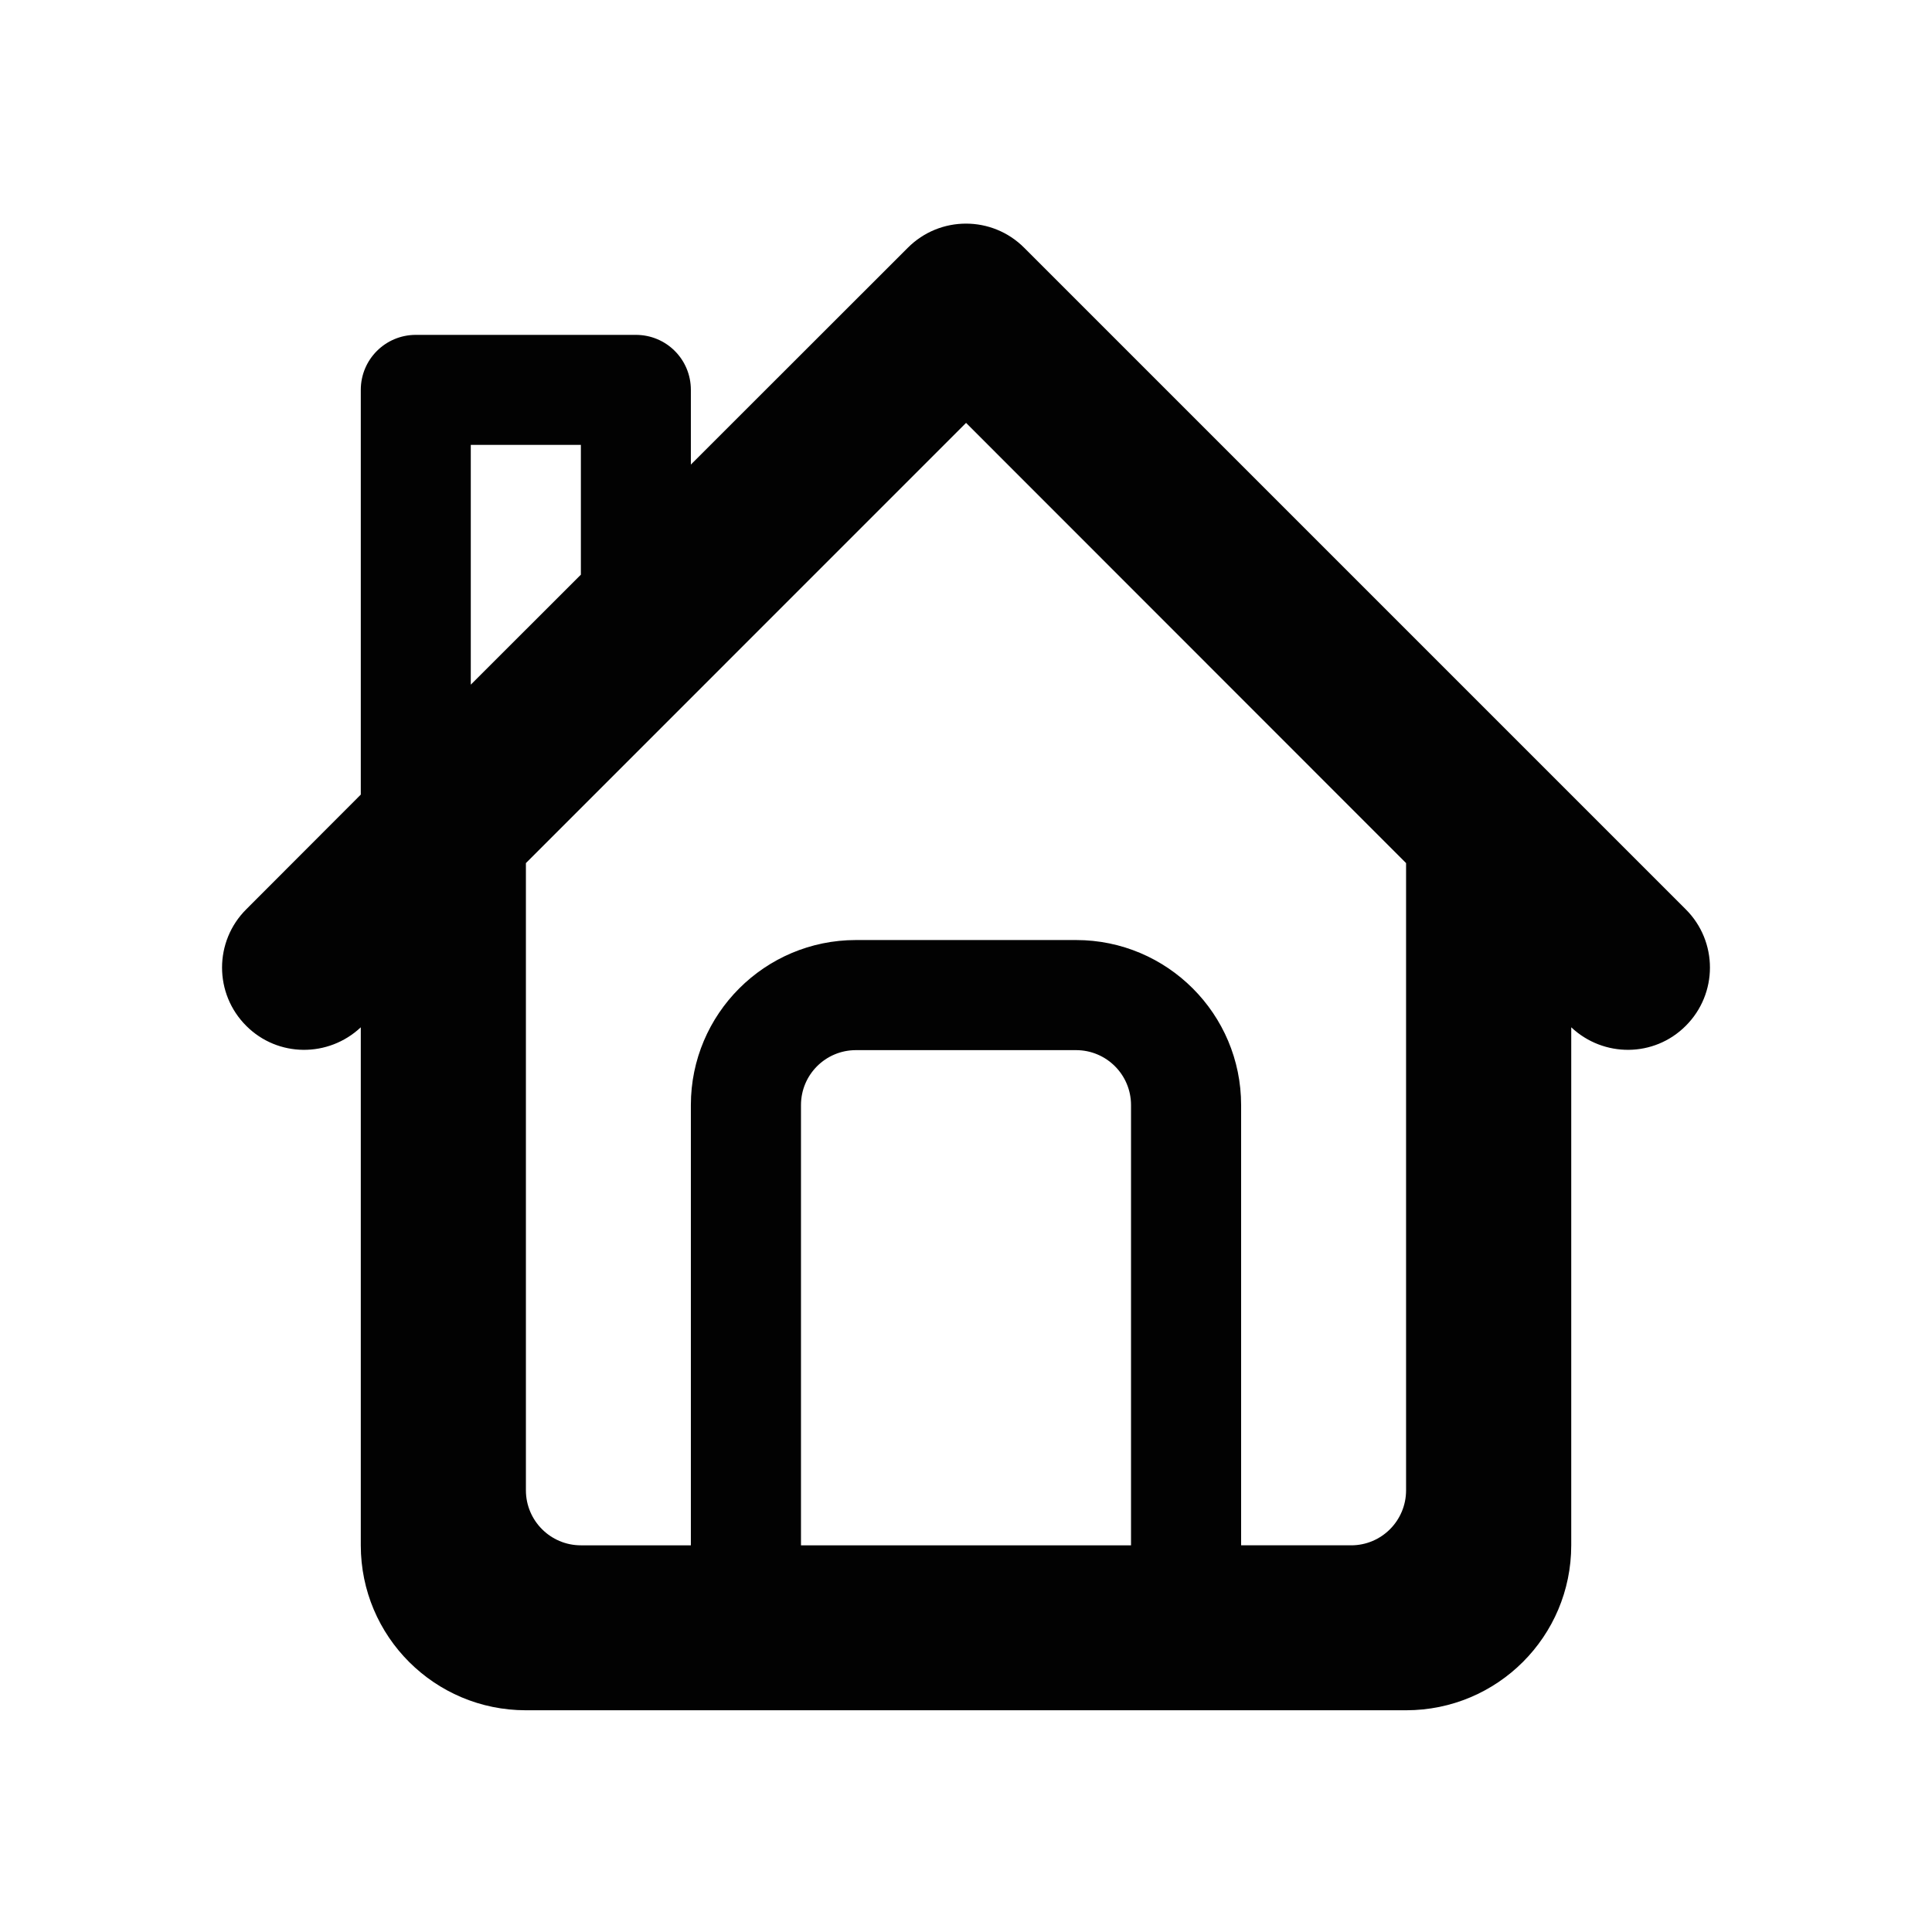
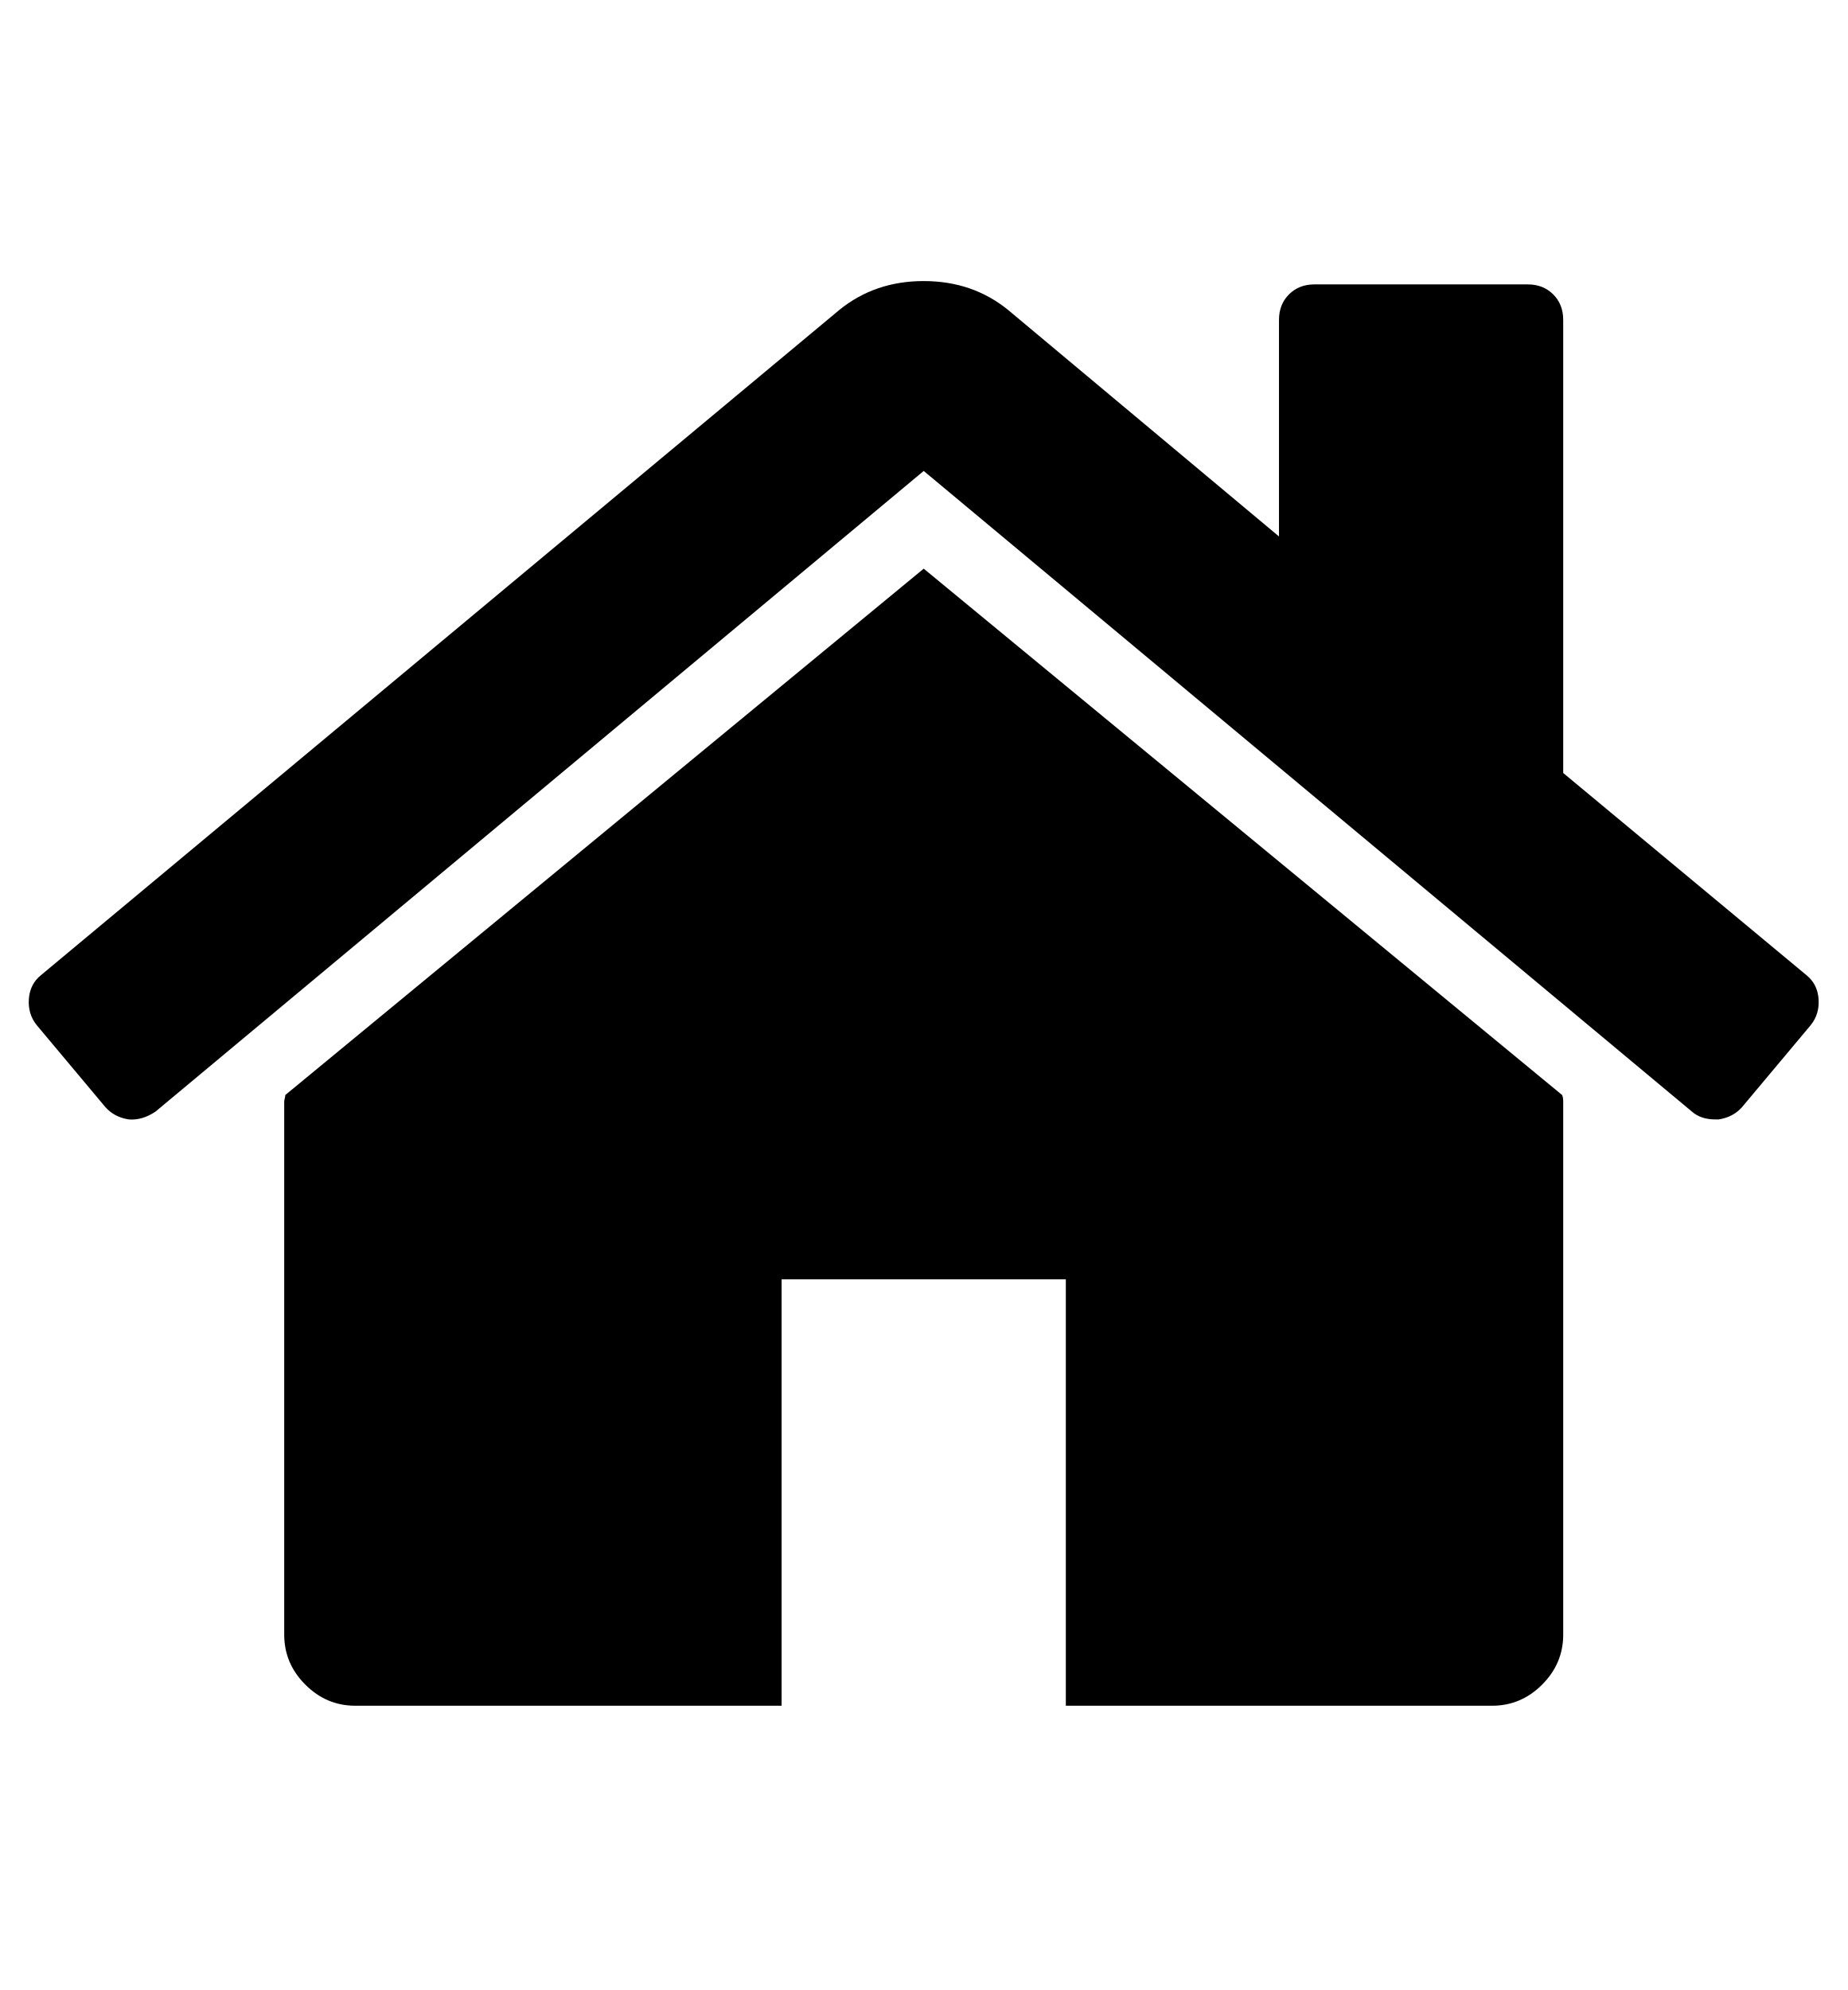
- <svg xmlns="http://www.w3.org/2000/svg" version="1.1" id="Layer_1" x="0px" y="0px" width="1000px" height="1000px" viewBox="0 0 1000 1000" enable-background="new 0 0 1000 1000" xml:space="preserve">
-   <path fill-rule="evenodd" clip-rule="evenodd" fill="#020202" d="M872.508,531.005c-16.353,16.353-42.522,16.437-59.237,0.724  v268.125c0,47.167-38.212,85.379-85.49,85.379H556.965H443.038H272.209c-47.251,0-85.463-38.212-85.463-85.379V531.729  c-16.729,15.713-42.912,15.629-59.265-0.724c-16.729-16.658-16.729-43.719,0-60.377l59.265-59.349V201.807  c0-15.796,12.766-28.478,28.465-28.478h113.913c15.769,0,28.465,12.682,28.465,28.478v38.657l112.23-112.161  c16.646-16.742,43.719-16.742,60.364,0l342.324,342.325C889.25,487.286,889.25,514.347,872.508,531.005L872.508,531.005z   M414.587,714.391v56.984v28.479h28.451h113.927h28.451v-28.479v-56.984V571.998c0-15.769-12.766-28.45-28.451-28.45H443.038  c-15.686,0-28.451,12.682-28.451,28.45V714.391L414.587,714.391z M300.66,230.258h-56.985v124.12l56.985-56.929V230.258  L300.66,230.258z M727.78,446.738L500.036,218.883L272.209,446.738v324.637c0,15.713,12.752,28.479,28.451,28.479h56.929V571.998  c0-47.167,38.281-85.435,85.449-85.435h113.927c47.168,0,85.436,38.268,85.436,85.435v227.855h56.957  c15.74,0,28.423-12.766,28.423-28.479V446.738L727.78,446.738z" />
+ <svg xmlns="http://www.w3.org/2000/svg" height="1000" width="928.571">
+   <path d="M785.664 553.6v267.84q0 14.508 -10.602 25.11t-25.11 10.602h-214.272v-214.272h-142.848v214.272h-214.272q-14.508 0 -25.11 -10.602t-10.602 -25.11v-267.84q0 -.558 .279 -1.674t.279 -1.674l320.85 -264.492 320.85 264.492q.558 1.116 .558 3.348zm124.434 -38.502l-34.596 41.292q-4.464 5.022 -11.718 6.138h-1.674q-7.254 0 -11.718 -3.906l-386.136 -321.966 -386.136 321.966q-6.696 4.464 -13.392 3.906 -7.254 -1.116 -11.718 -6.138l-34.596 -41.292q-4.464 -5.58 -3.906 -13.113t6.138 -11.997l401.202 -334.242q17.856 -14.508 42.408 -14.508t42.408 14.508l136.152 113.832v-108.81q0 -7.812 5.022 -12.834t12.834 -5.022h107.136q7.812 0 12.834 5.022t5.022 12.834v227.664l122.202 101.556q5.58 4.464 6.138 11.997t-3.906 13.113z" />
</svg>
